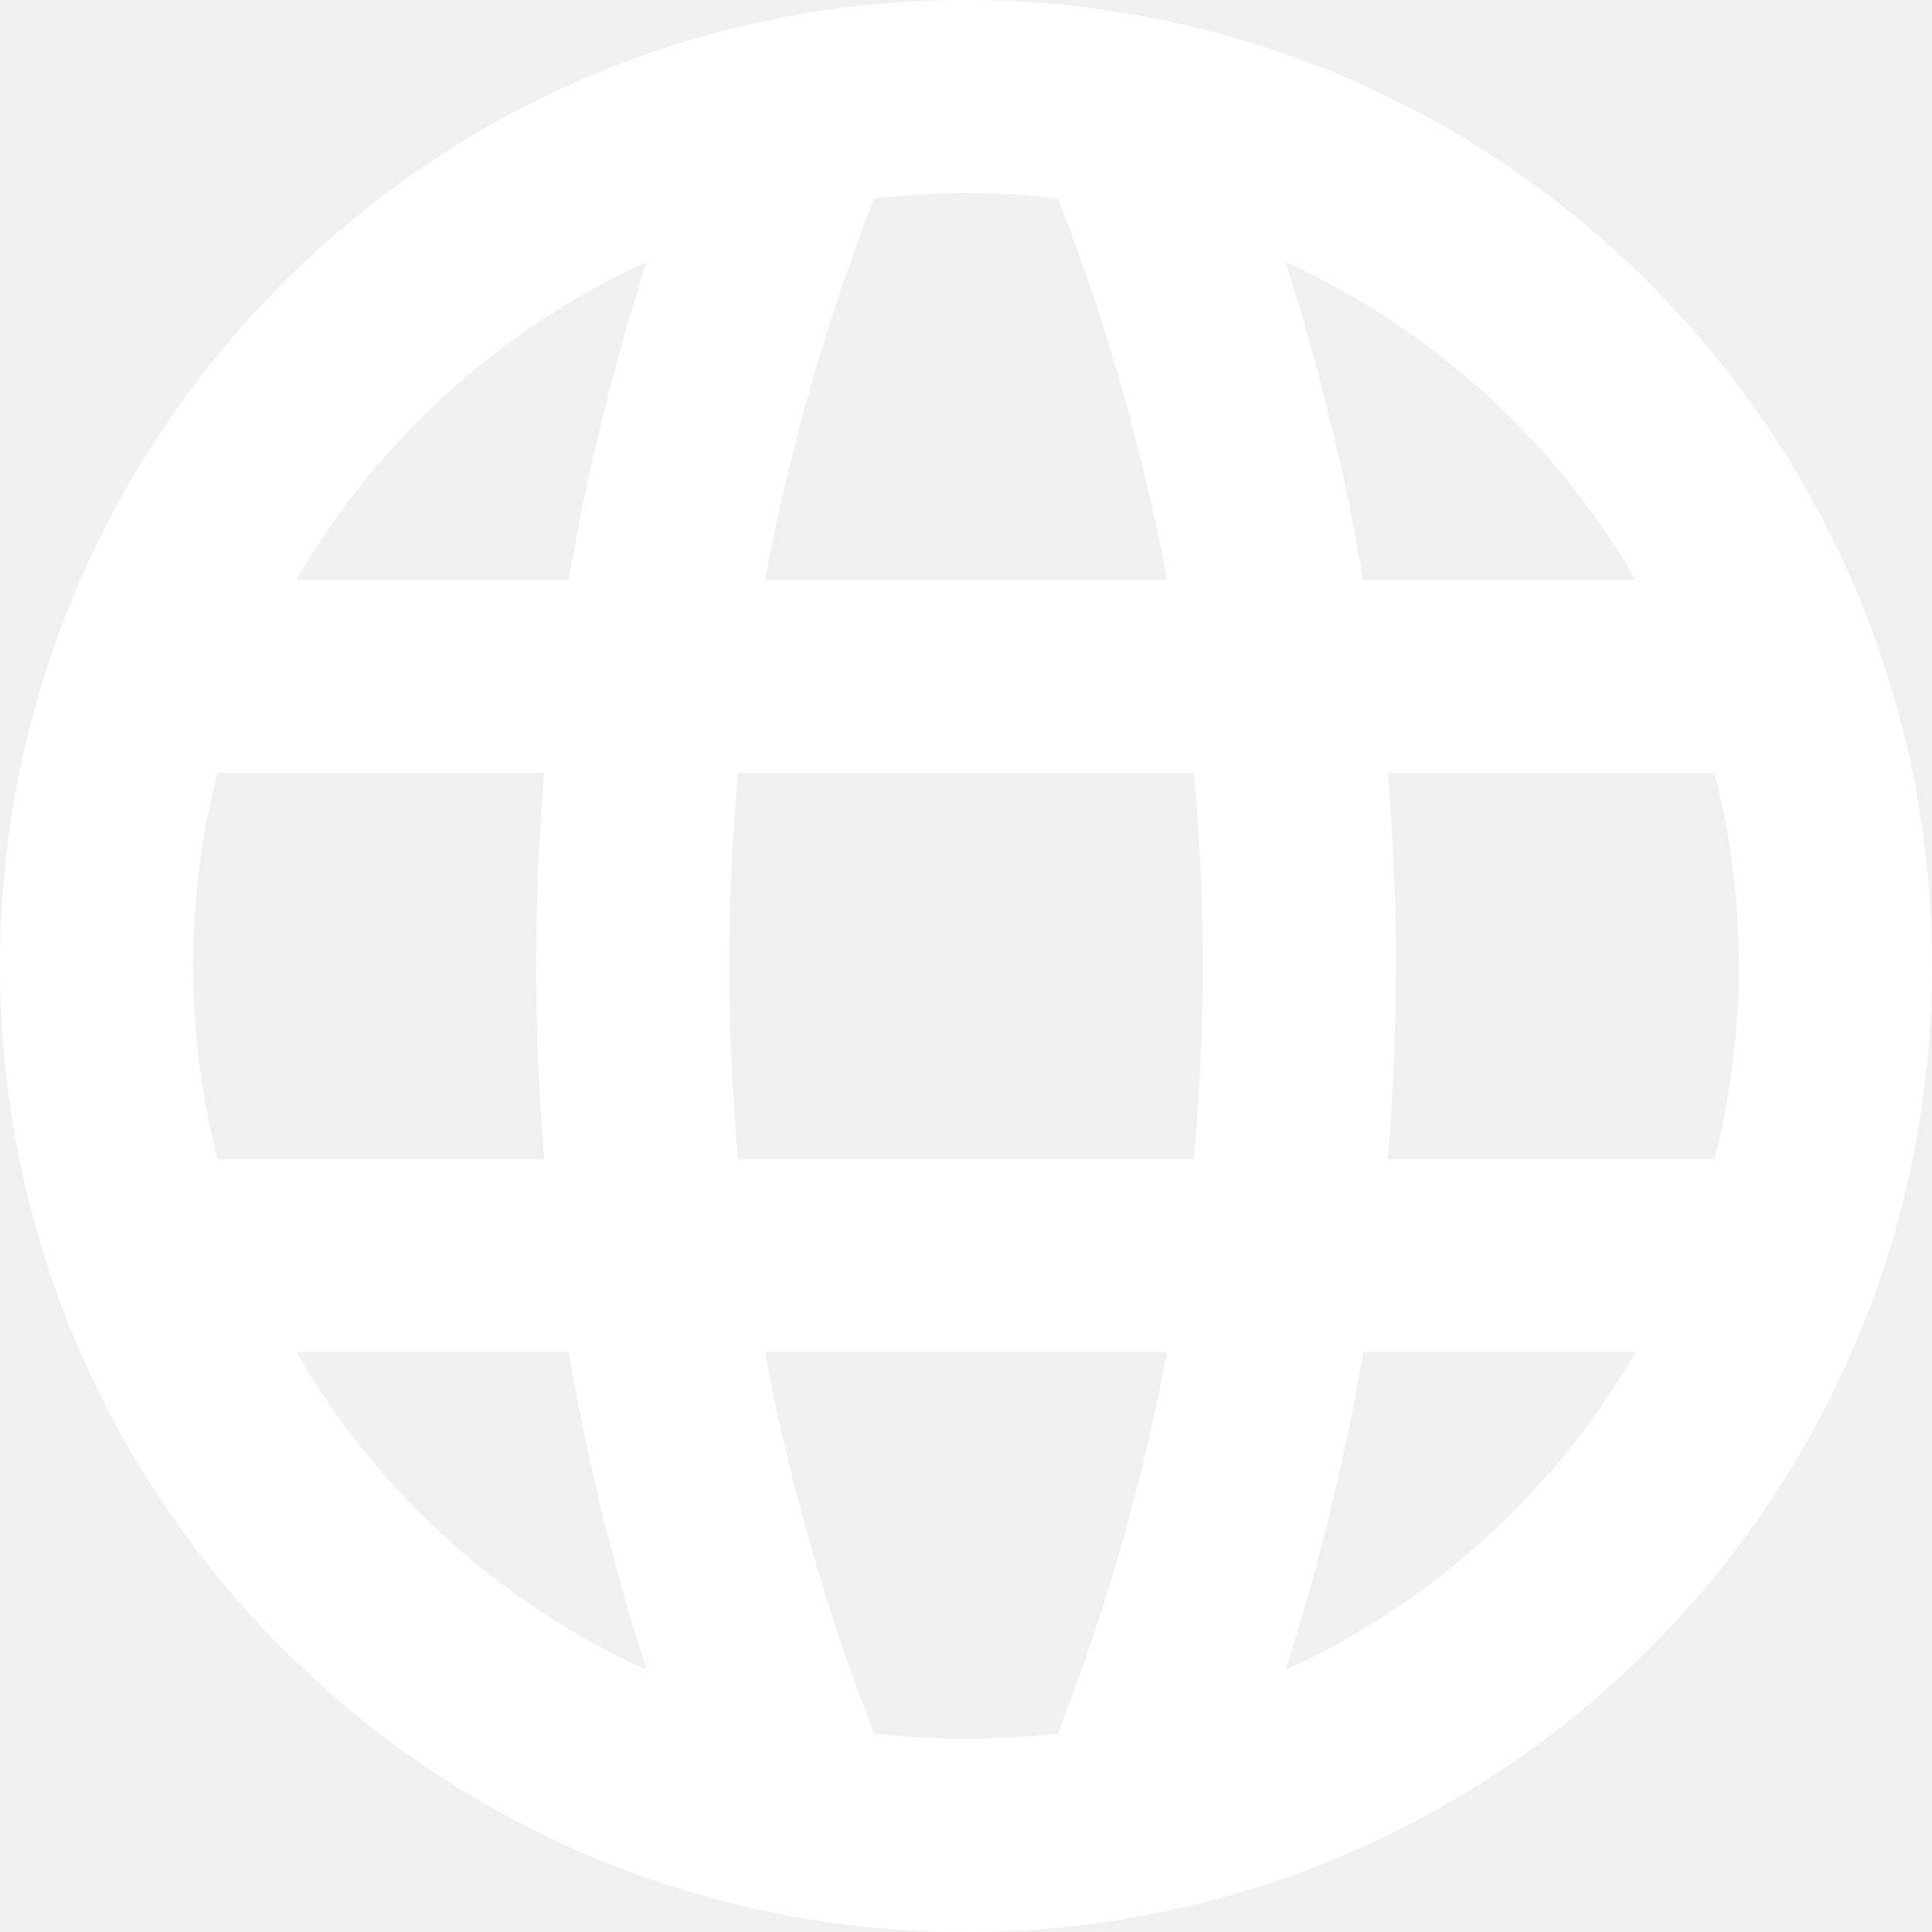
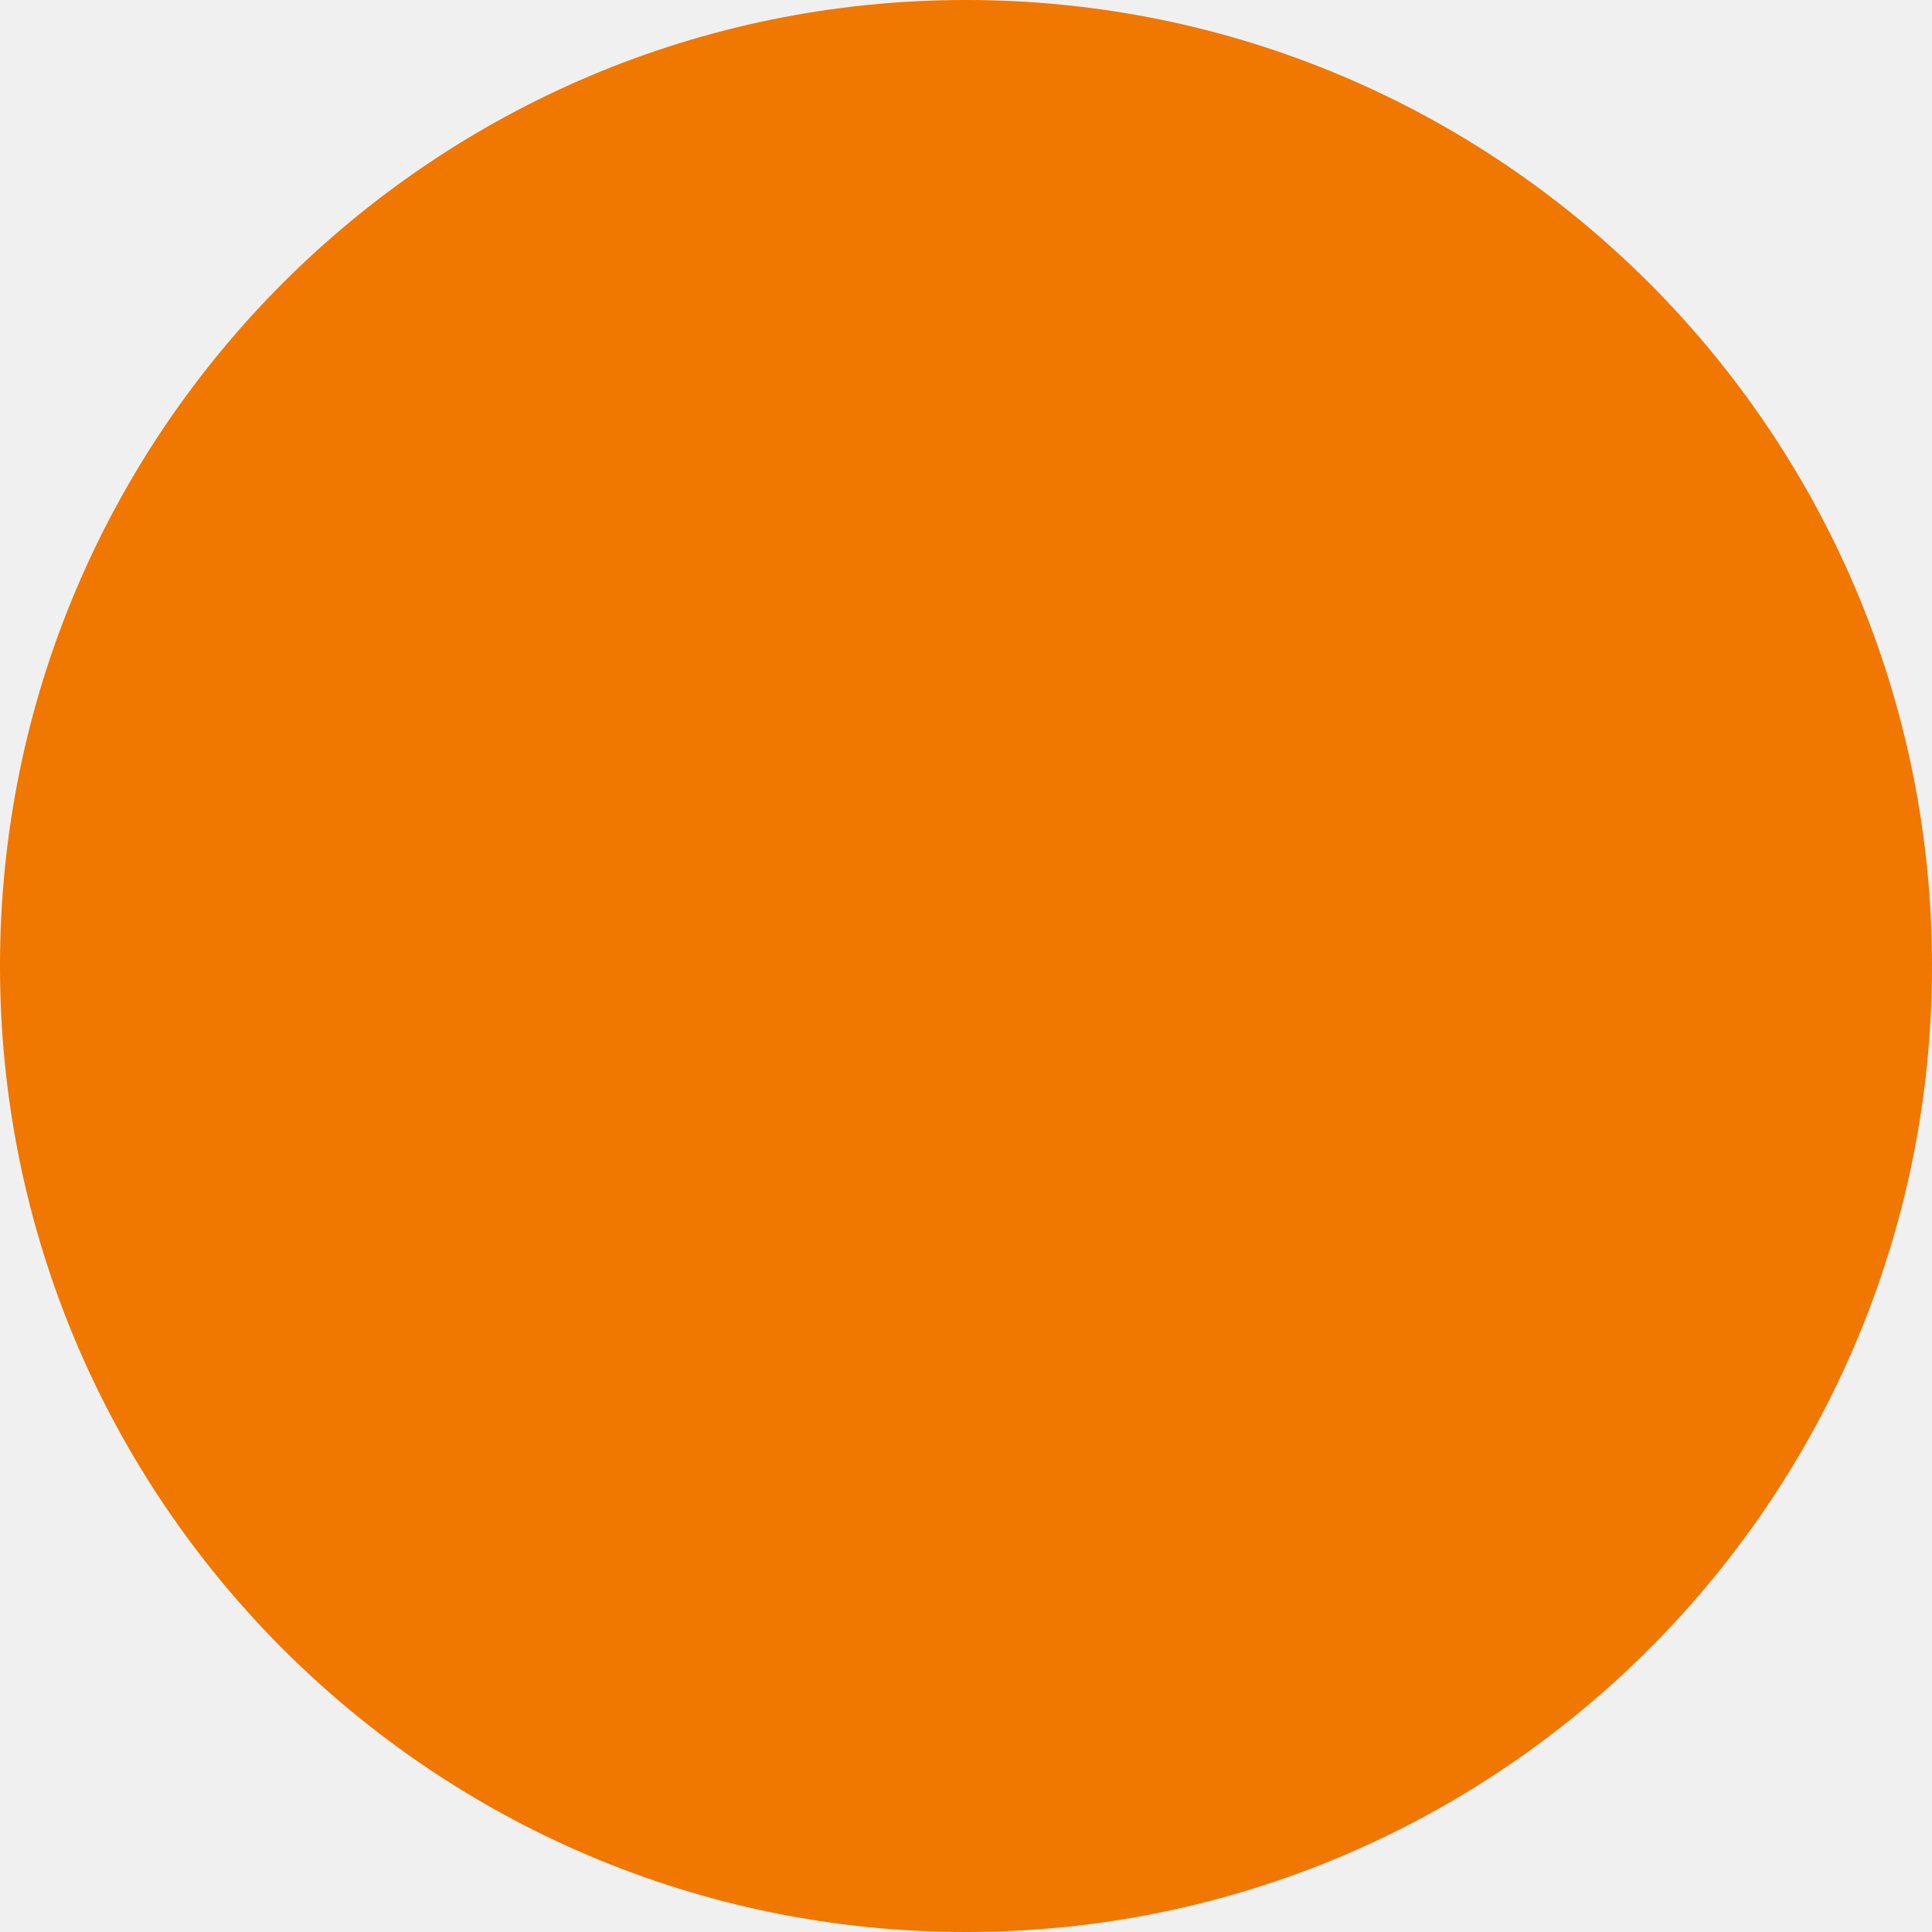
<svg xmlns="http://www.w3.org/2000/svg" width="100" height="100" viewBox="0 0 100 100" fill="none">
-   <g clip-path="url(#clip0_93_76)">
-     <circle cx="50" cy="50" r="45" stroke="white" stroke-width="10" />
-     <path d="M40 10V10C30.329 35.79 30.329 64.21 40 90V90" stroke="white" stroke-width="10" stroke-linecap="square" stroke-linejoin="round" />
-     <path d="M60 10V10C69.671 35.79 69.671 64.21 60 90V90" stroke="white" stroke-width="10" stroke-linecap="square" stroke-linejoin="round" />
-     <path d="M10 65L90 65" stroke="white" stroke-width="10" stroke-linecap="square" stroke-linejoin="round" />
-     <path d="M10 35L90 35" stroke="white" stroke-width="10" stroke-linecap="square" stroke-linejoin="round" />
+   <g clip-path="url(#clip0_101_2)">
+     <circle cx="50" cy="50" r="50" fill="#F07700" />
  </g>
  <defs>
-     <clipPath id="clip0_93_76">
-       <rect width="100" height="100" fill="white" />
+     <clipPath id="clip0_101_2">
+       <rect width="100" height="100" rx="1" fill="white" />
    </clipPath>
  </defs>
</svg>
